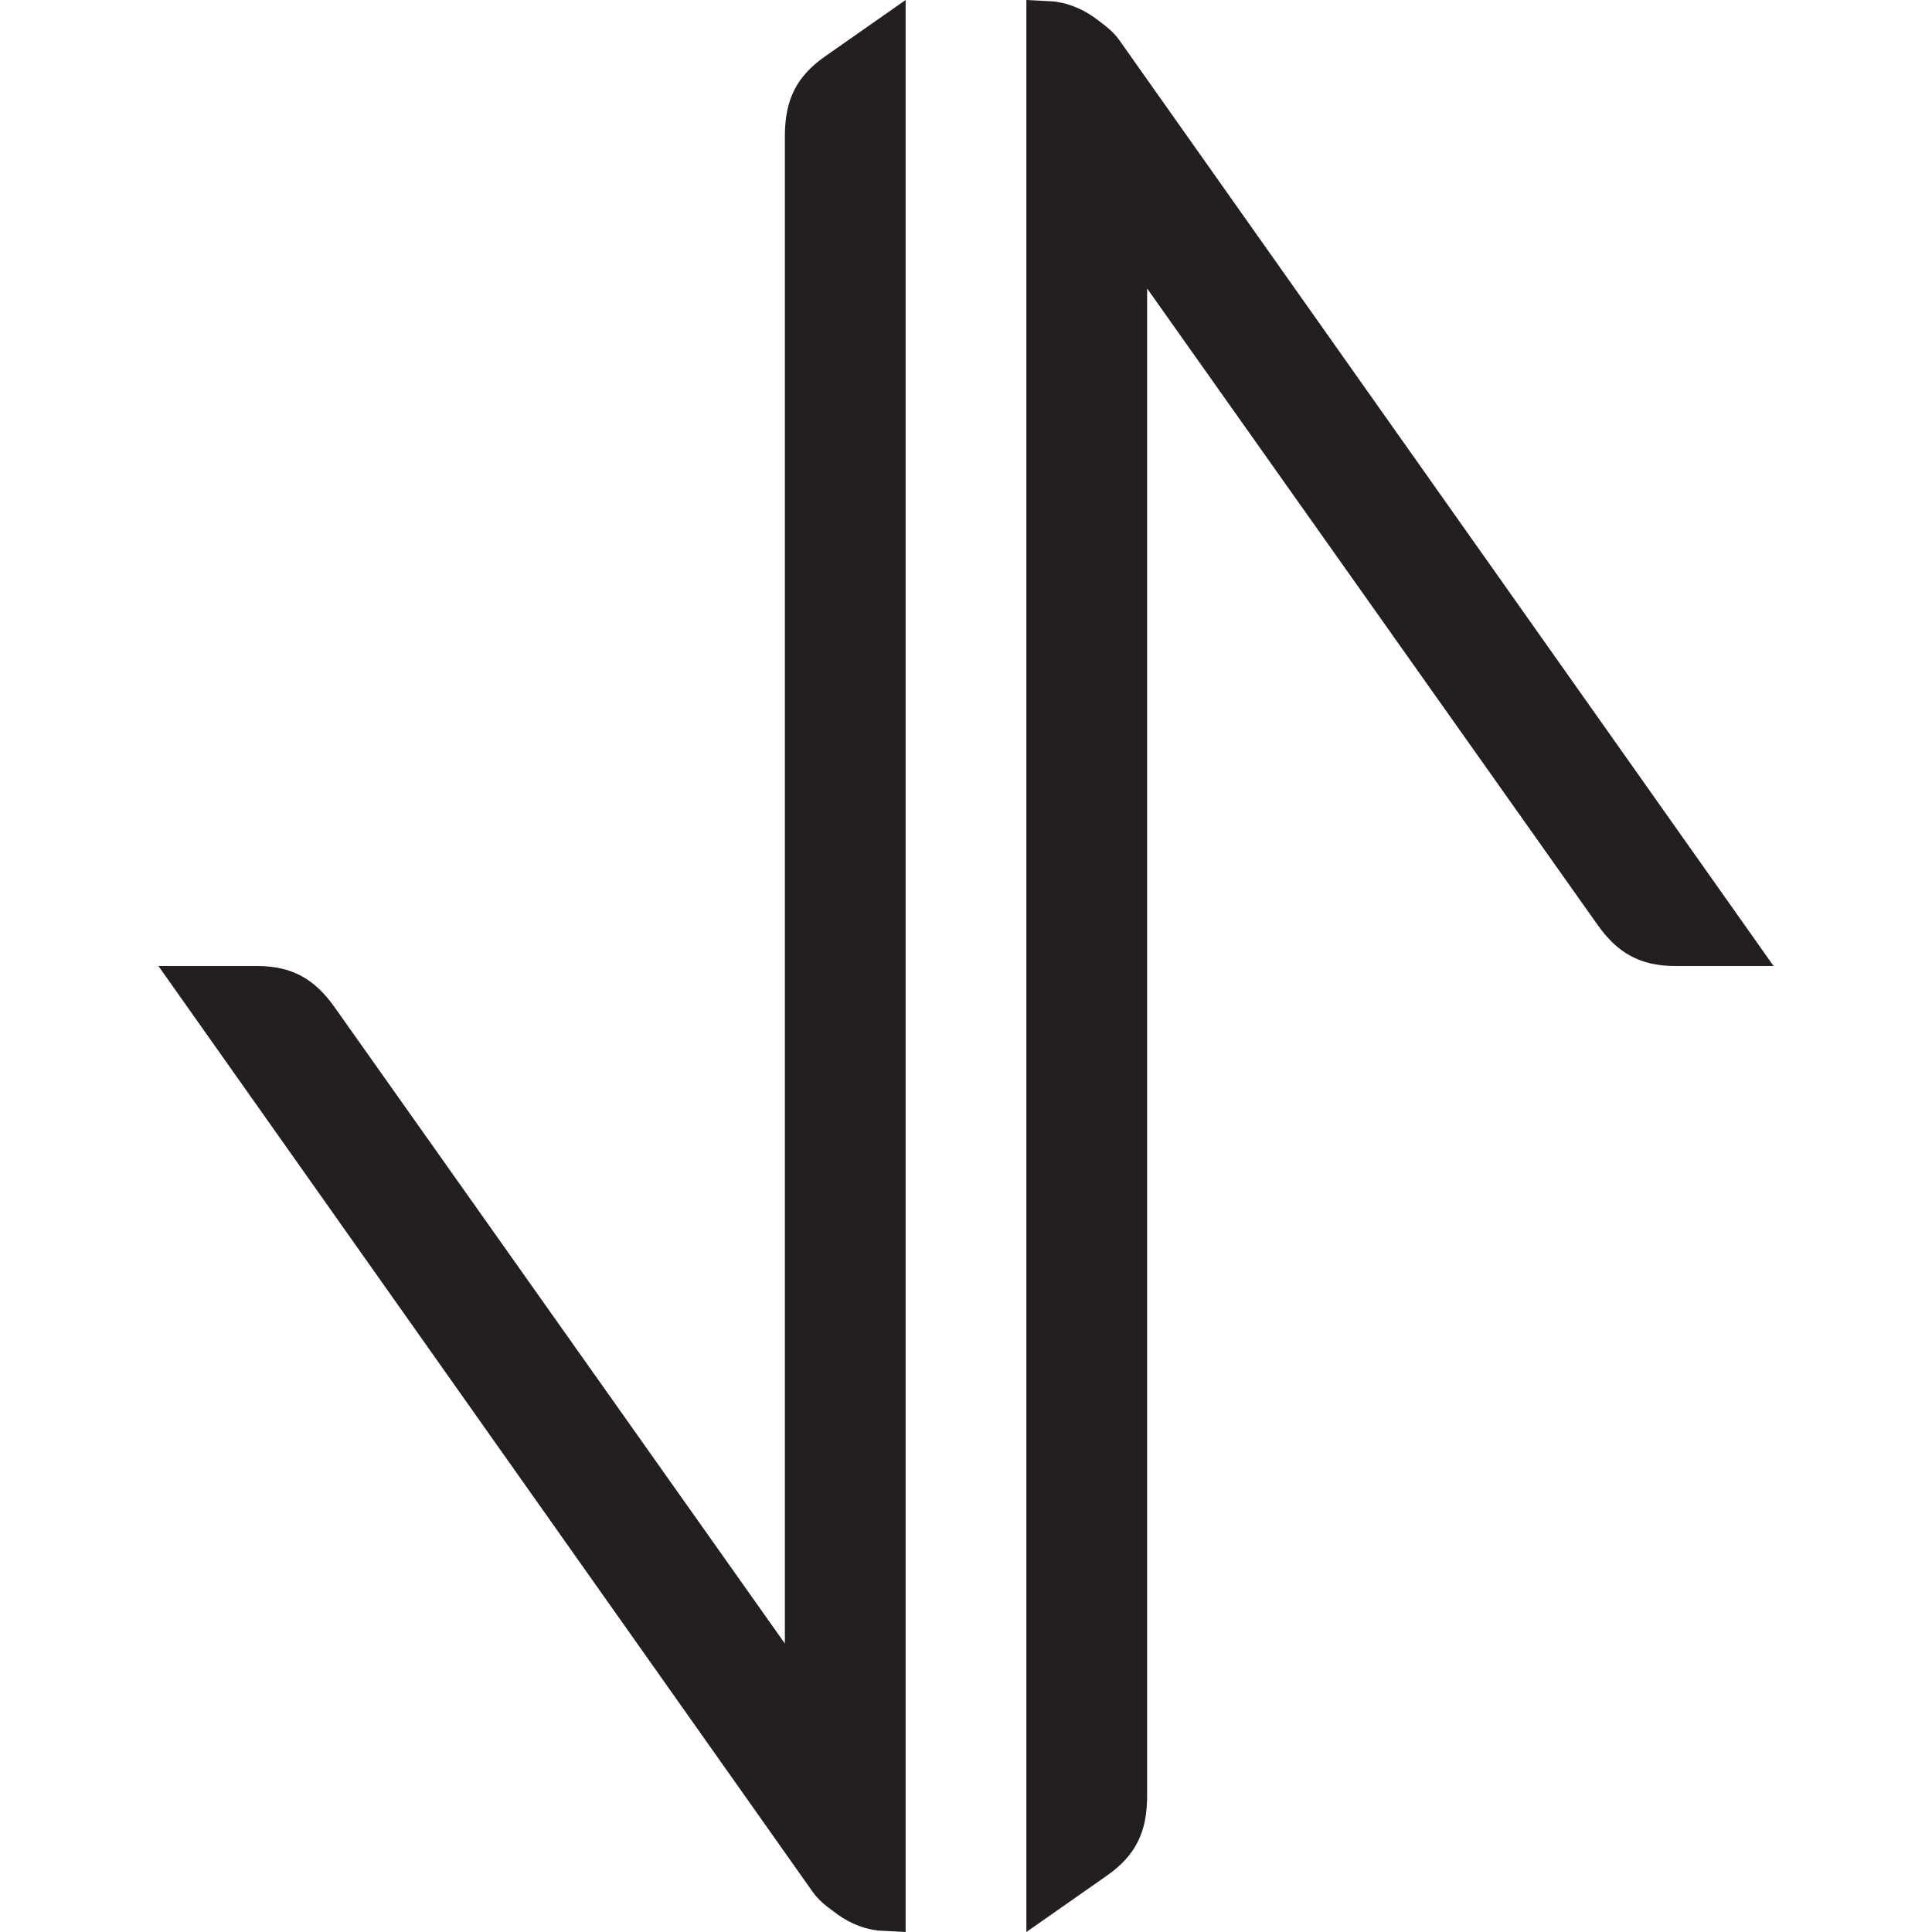
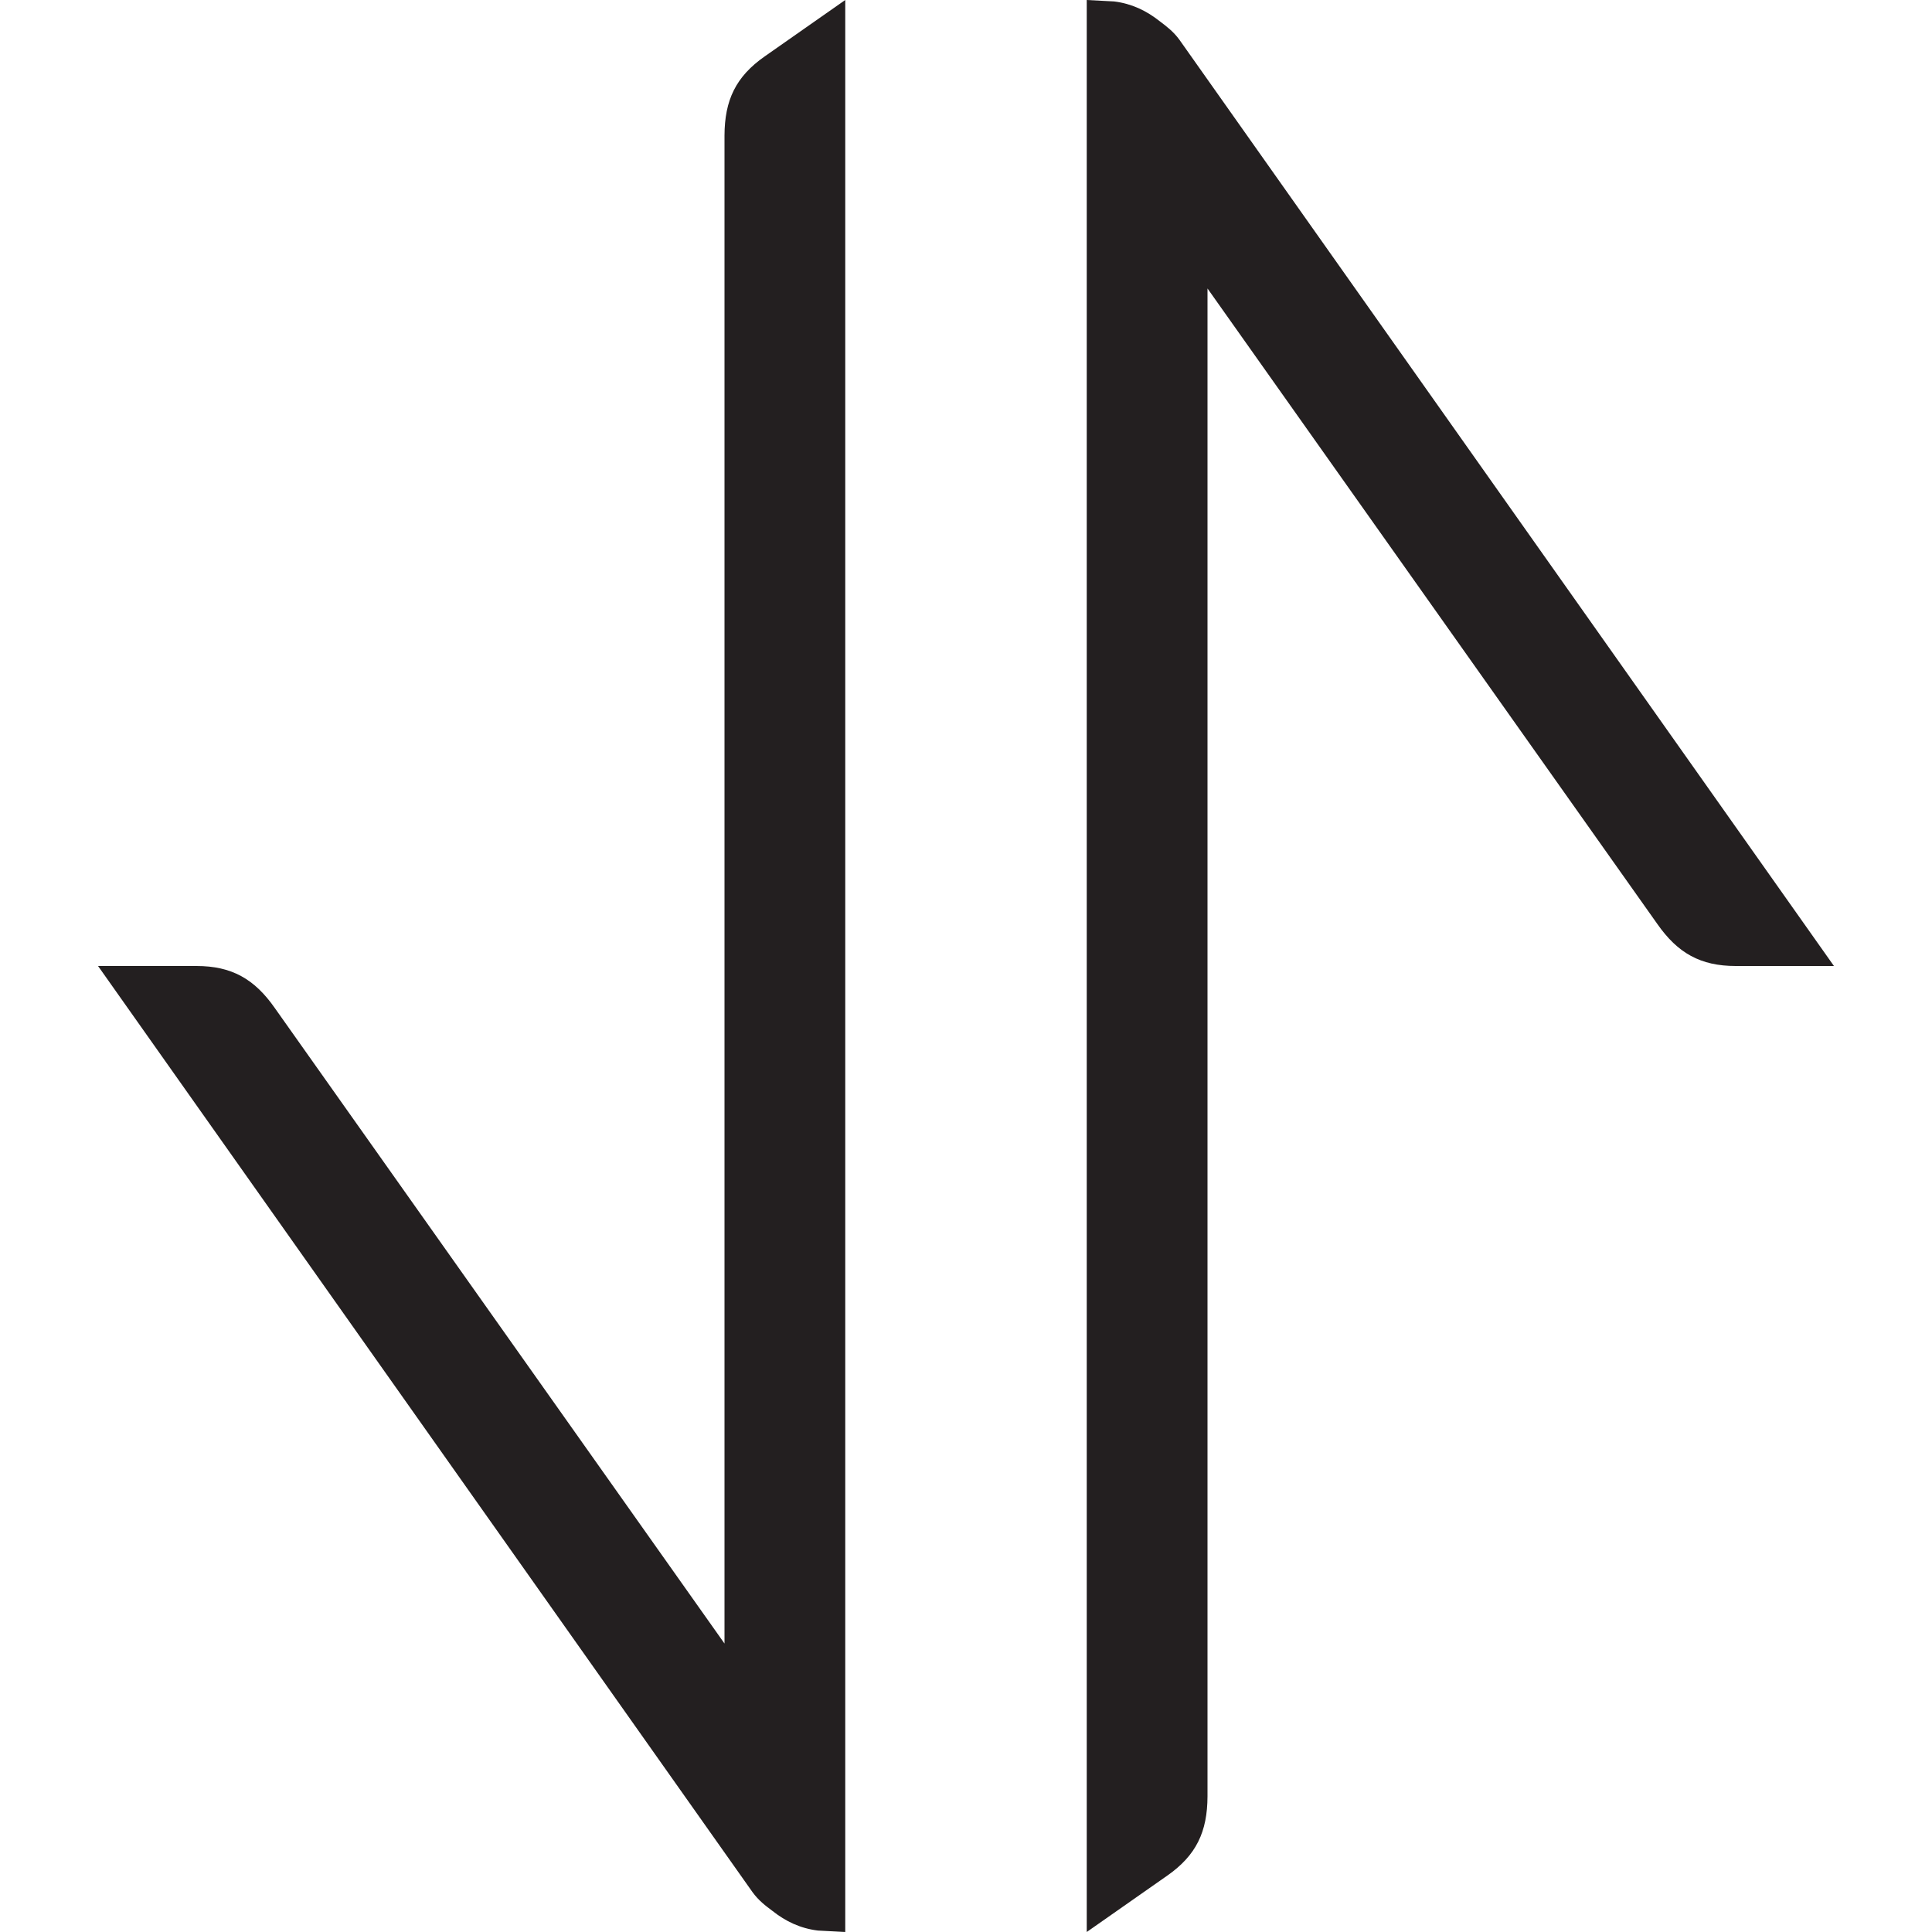
- <svg xmlns="http://www.w3.org/2000/svg" version="1.1" id="Layer_2" x="0px" y="0px" width="16px" height="16px" viewBox="0 0 16 16" style="enable-background:new 0 0 16 16;" xml:space="preserve">
-   <path style="fill:#231F20;" d="M8.5,0l0.227,0.012C8.873,0.03,8.994,0.089,9.102,0.174C9.16,0.218,9.217,0.26,9.268,0.33L14.688,8  h-0.814c-0.291,0-0.48-0.107-0.648-0.347L9.5,2.389v12.488c-0.001,0.293-0.093,0.488-0.333,0.656L8.5,16V0z M7.5,0L6.833,0.467  C6.593,0.635,6.501,0.83,6.5,1.123v12.488L2.775,8.347C2.607,8.107,2.418,8,2.127,8H1.312l5.42,7.67  c0.051,0.07,0.107,0.112,0.166,0.156c0.107,0.085,0.229,0.144,0.375,0.162L7.5,16V0z" />
+ <svg xmlns="http://www.w3.org/2000/svg" version="1.1" id="Layer_2" x="0px" y="0px" width="16px" height="16px" viewBox="0 0 16 16" enable-background="new 0 0 16 16" xml:space="preserve">
+   <path fill="#231F20" d="M9,0l0.227,0.012C9.373,0.03,9.494,0.089,9.602,0.174C9.66,0.218,9.717,0.26,9.768,0.33L15.188,8h-0.814  c-0.291,0-0.48-0.107-0.648-0.347L10,2.389v12.488c-0.001,0.293-0.093,0.488-0.333,0.656L9,16V0z M7,0L6.333,0.467  C6.093,0.635,6.001,0.83,6,1.123v12.488L2.275,8.347C2.107,8.107,1.918,8,1.627,8H0.812l5.42,7.67  c0.051,0.07,0.107,0.112,0.166,0.156c0.107,0.085,0.229,0.144,0.375,0.162L7,16V0z" />
</svg>
